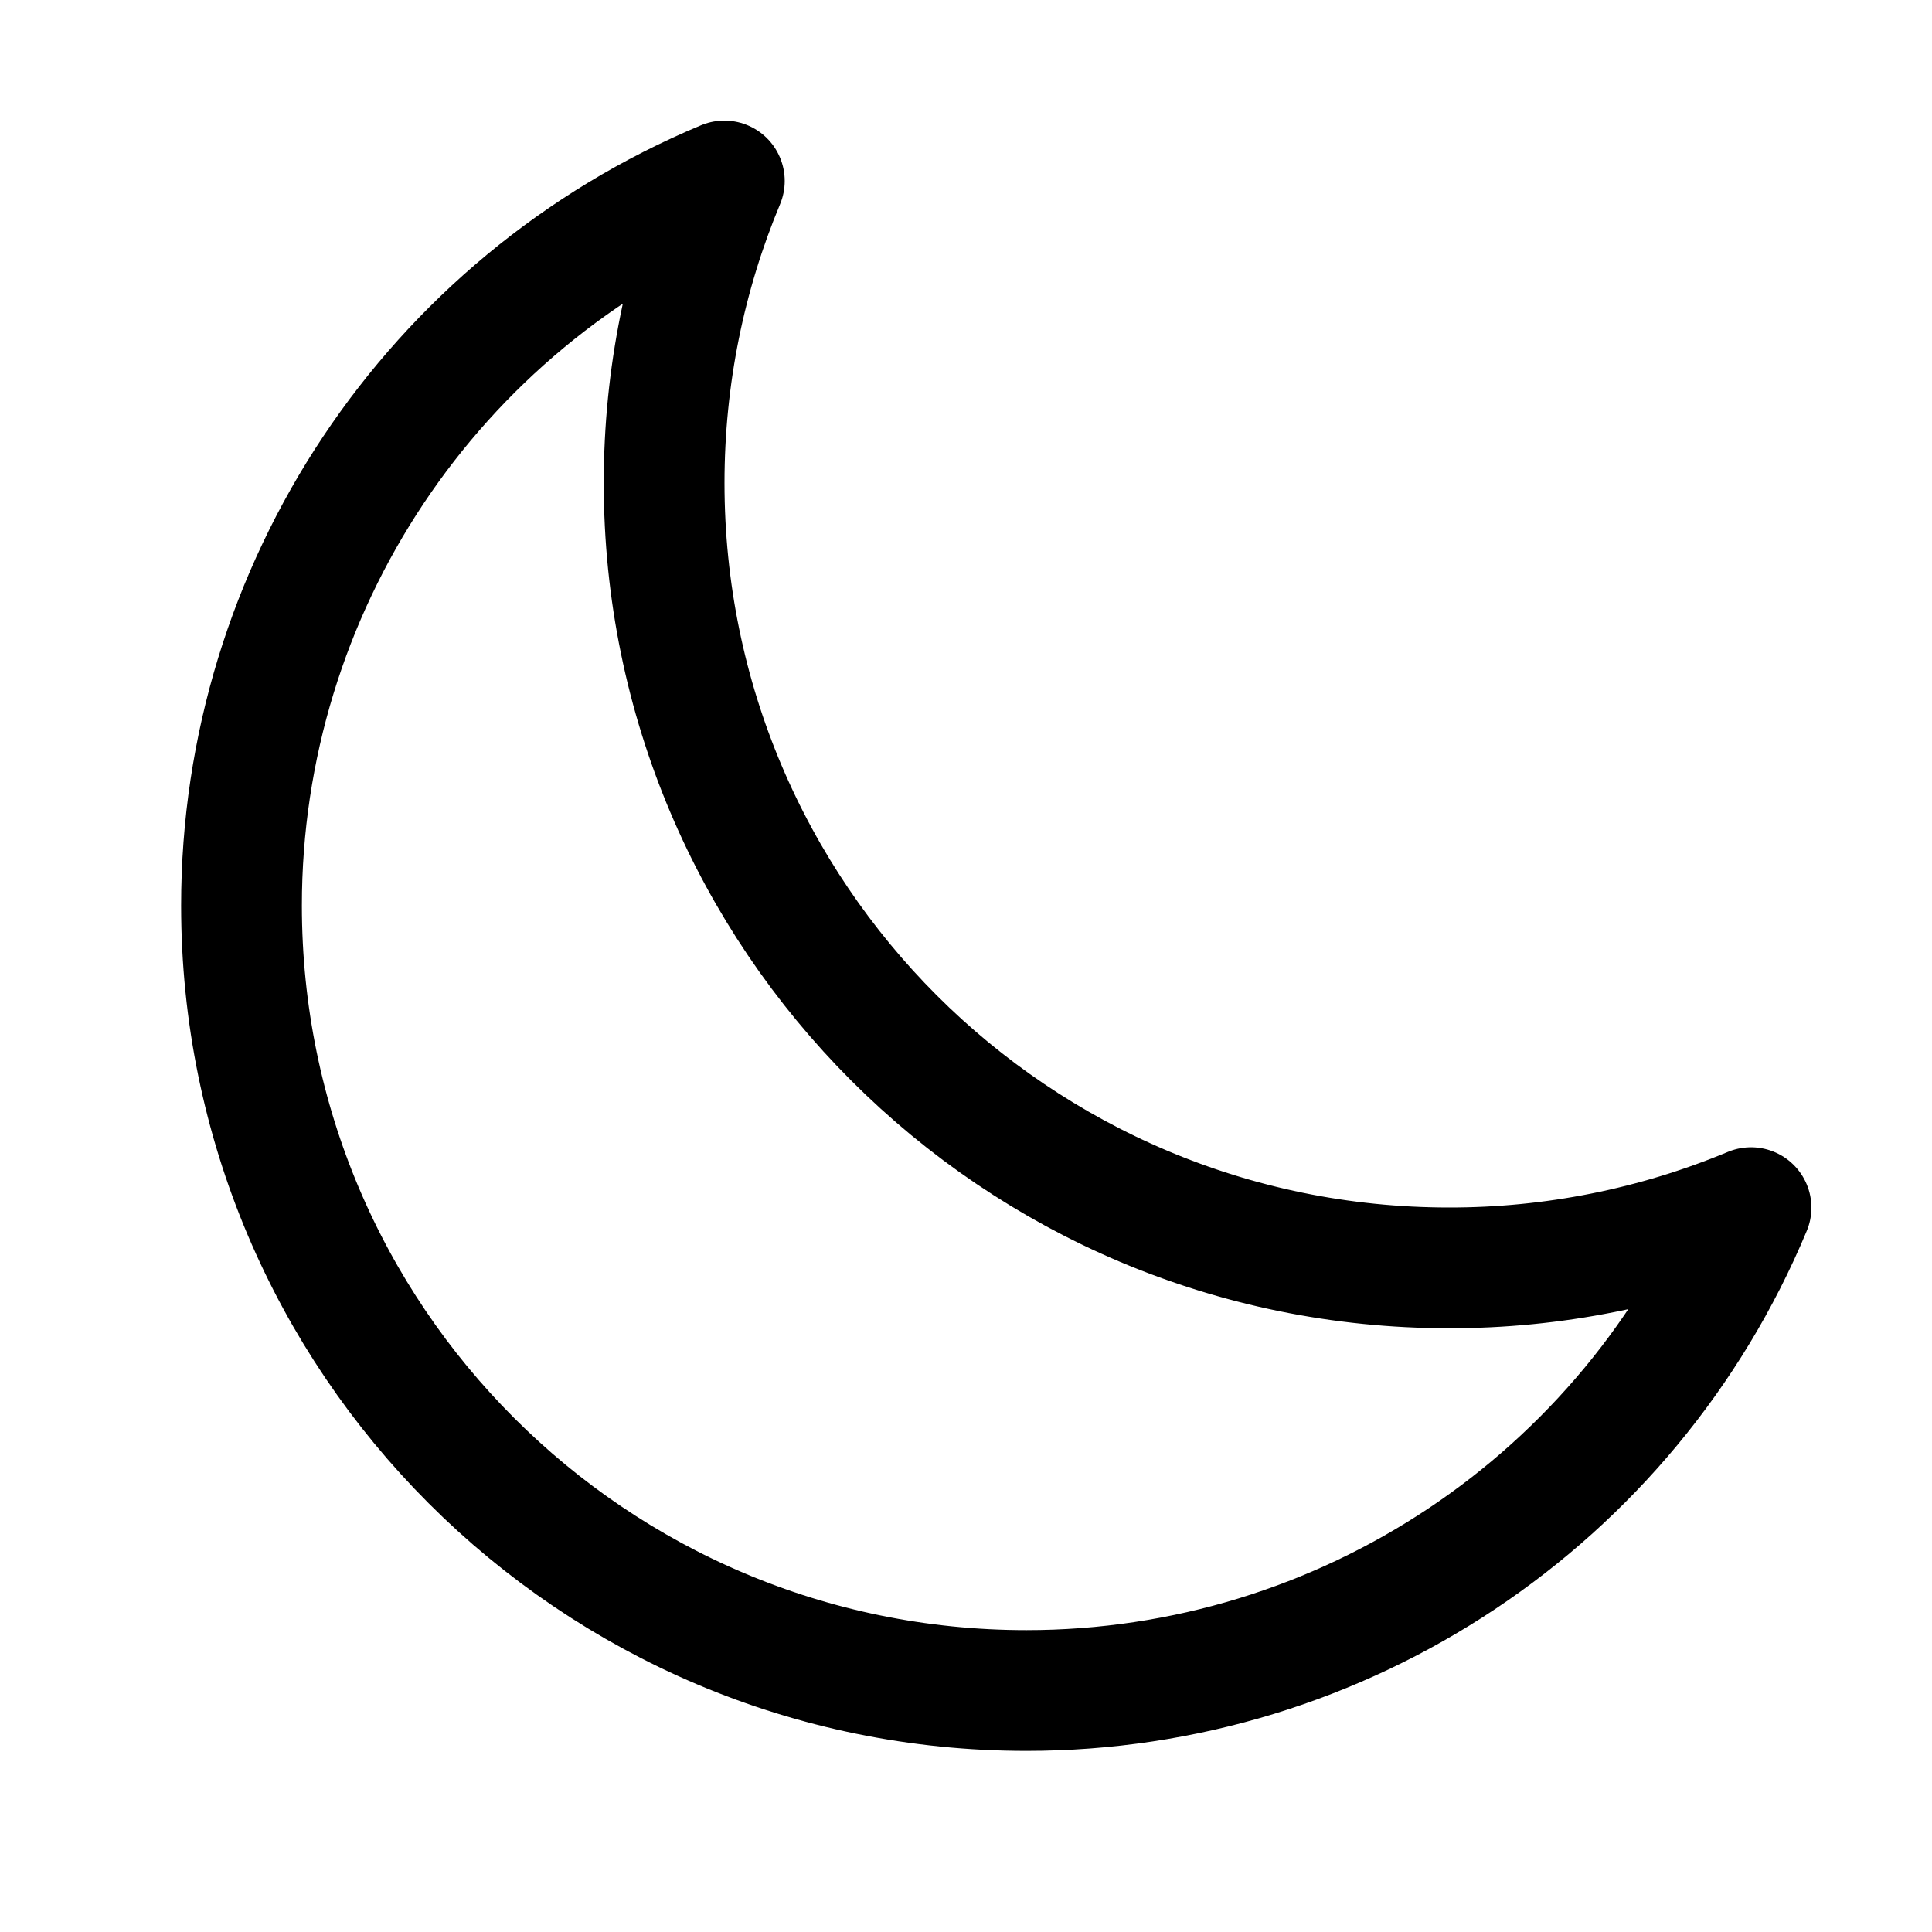
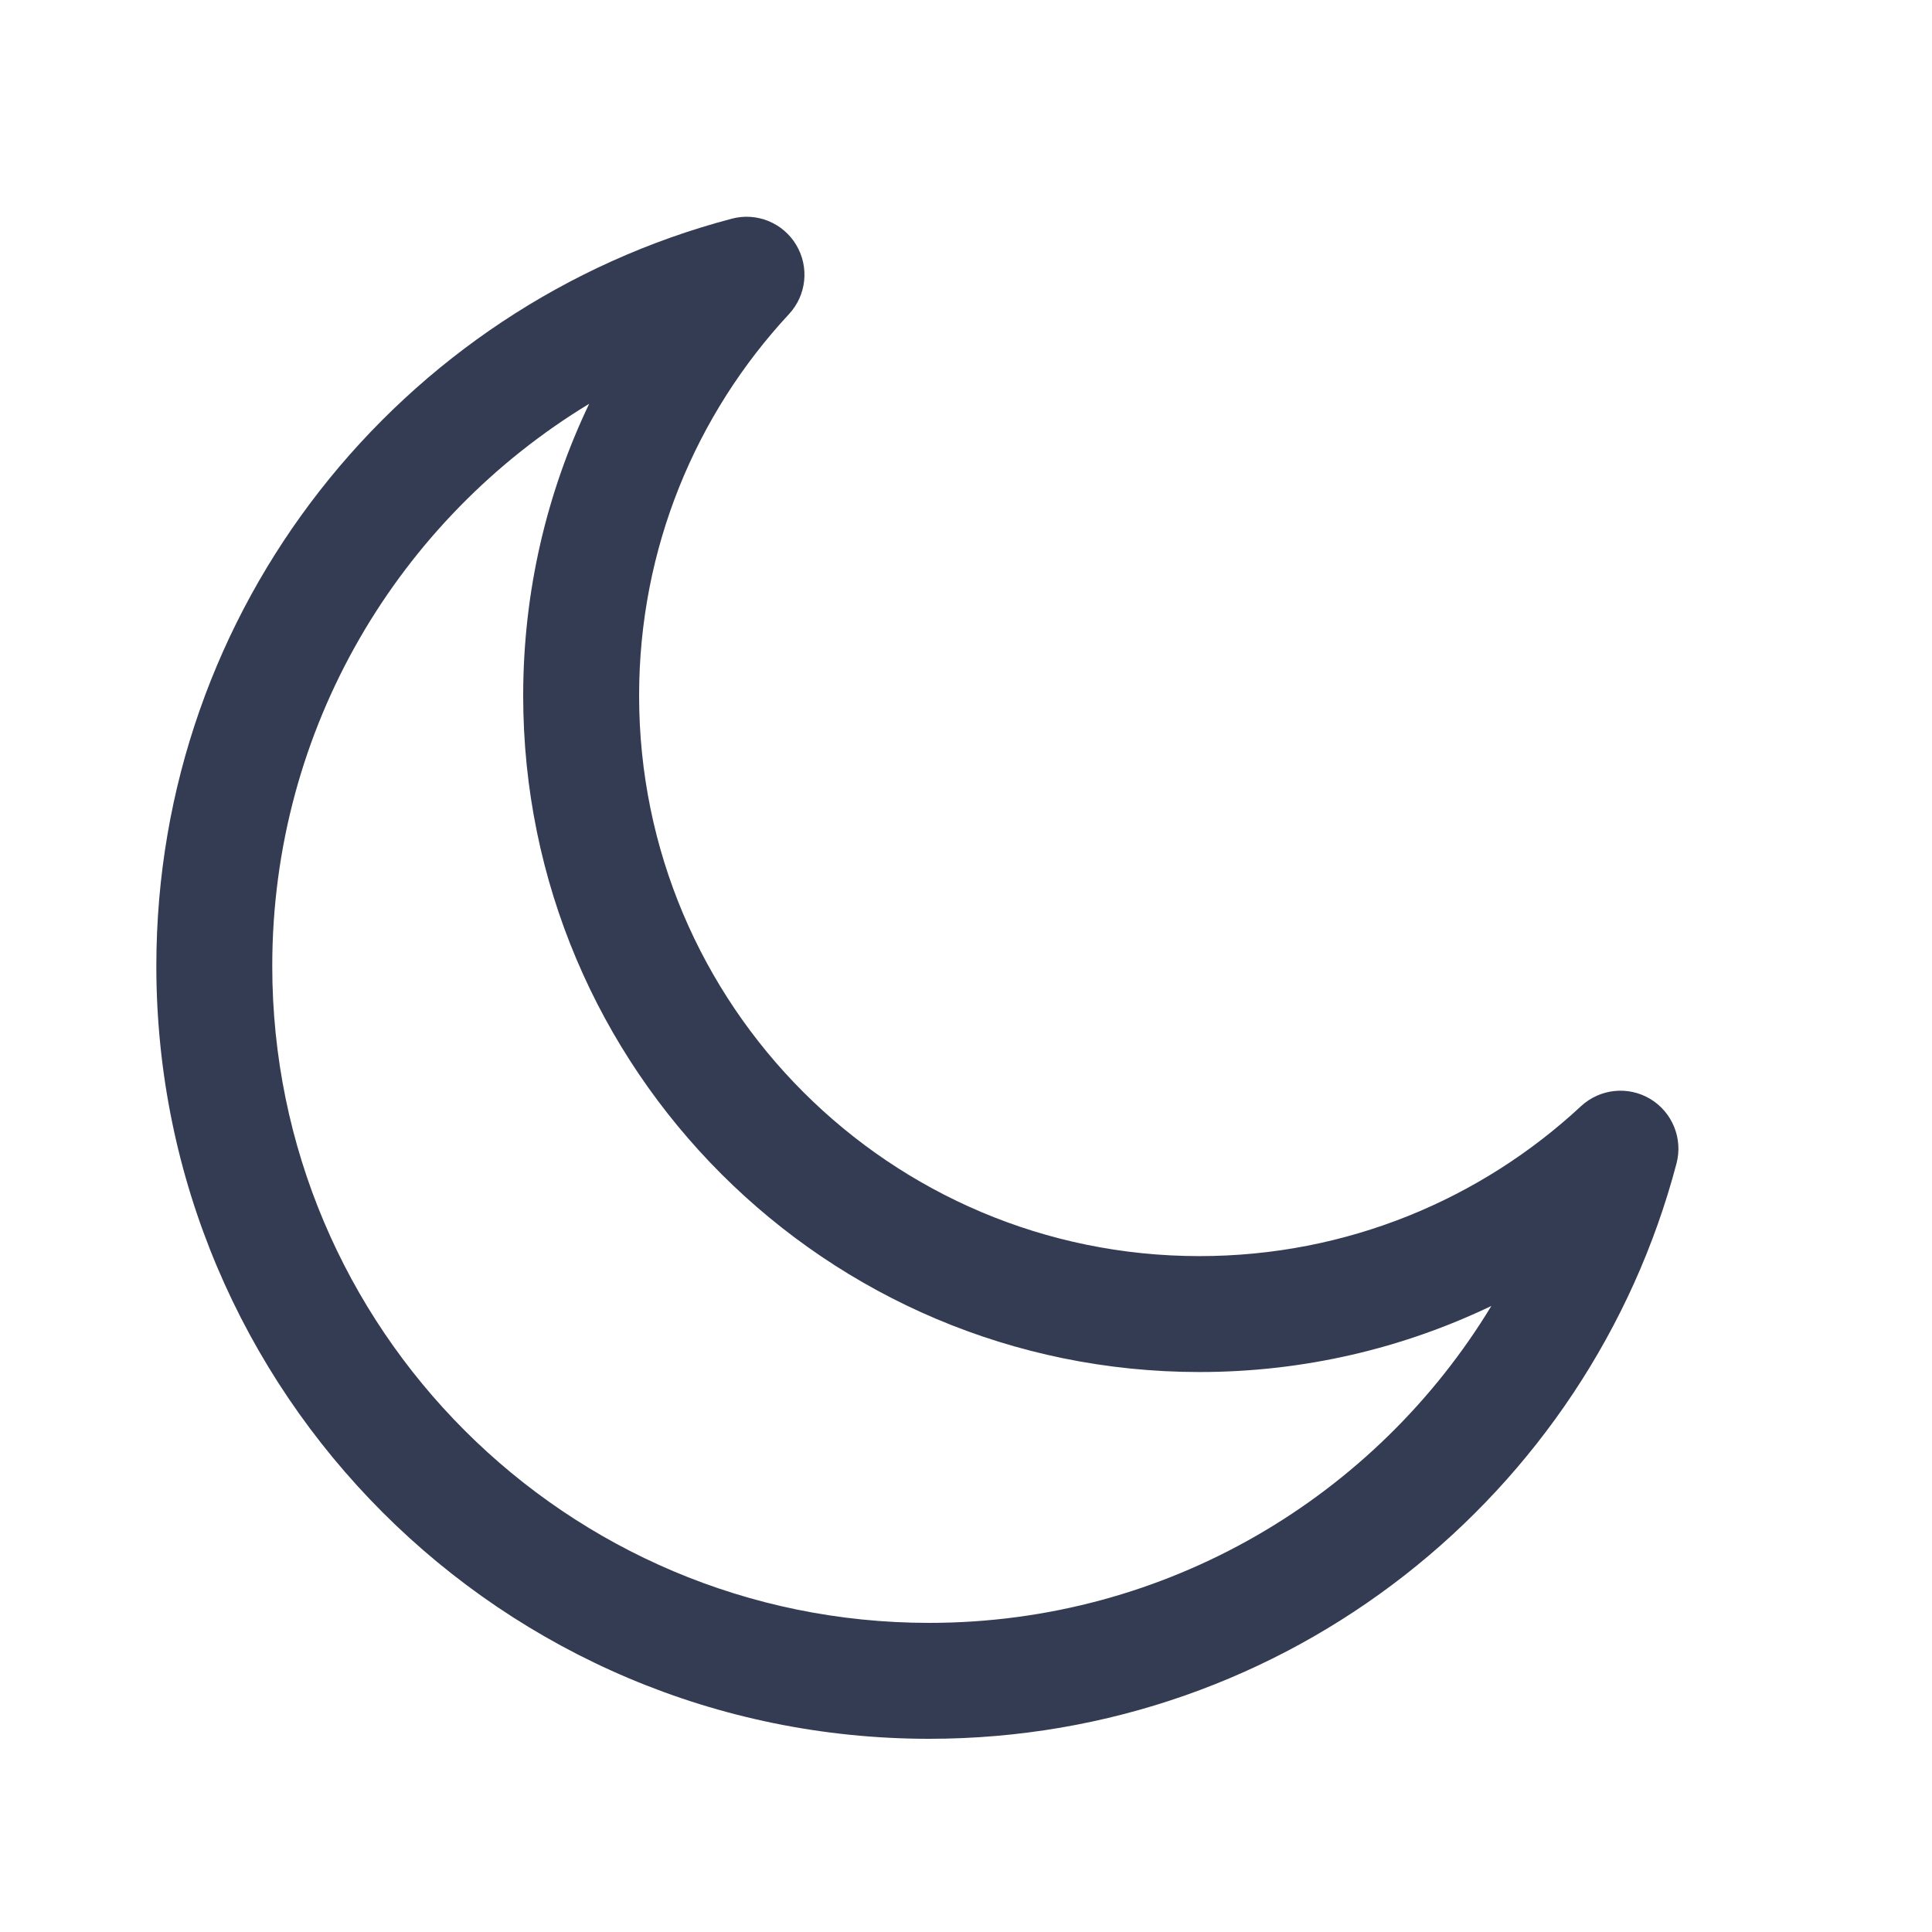
- <svg xmlns="http://www.w3.org/2000/svg" fill="none" viewBox="0 0 24 24" stroke-width="1.5" stroke="currentColor" class="size-6">
-   <path stroke-linecap="round" stroke-linejoin="round" d="M21.752 15.002A9.72 9.72 0 0 1 18 15.75c-5.385 0-9.75-4.365-9.75-9.75 0-1.33.266-2.597.748-3.752A9.753 9.753 0 0 0 3 11.25C3 16.635 7.365 21 12.75 21a9.753 9.753 0 0 0 9.002-5.998Z" />
+ <svg xmlns="http://www.w3.org/2000/svg" width="24" height="24" viewBox="0 0 25 25" fill="none" transform="rotate(360 0 0)">
+   <path fill-rule="evenodd" clip-rule="evenodd" d="M10.303 3.169C10.475 3.456 10.436 3.821 10.209 4.065C9.005 5.361 8.27 7.095 8.27 9.002C8.27 13.007 11.516 16.254 15.521 16.254C17.429 16.254 19.163 15.518 20.458 14.314C20.703 14.087 21.068 14.049 21.354 14.22C21.64 14.392 21.779 14.732 21.694 15.055C20.565 19.34 16.664 22.5 12.023 22.5C6.501 22.5 2.023 18.023 2.023 12.5C2.023 7.859 5.184 3.959 9.469 2.83C9.791 2.744 10.132 2.883 10.303 3.169ZM7.624 5.225C5.166 6.715 3.523 9.416 3.523 12.5C3.523 17.194 7.329 21 12.023 21C15.107 21 17.808 19.358 19.298 16.899C18.155 17.447 16.874 17.754 15.521 17.754C10.688 17.754 6.77 13.835 6.77 9.002C6.77 7.65 7.077 6.369 7.624 5.225Z" fill="#343C54" />
</svg>
